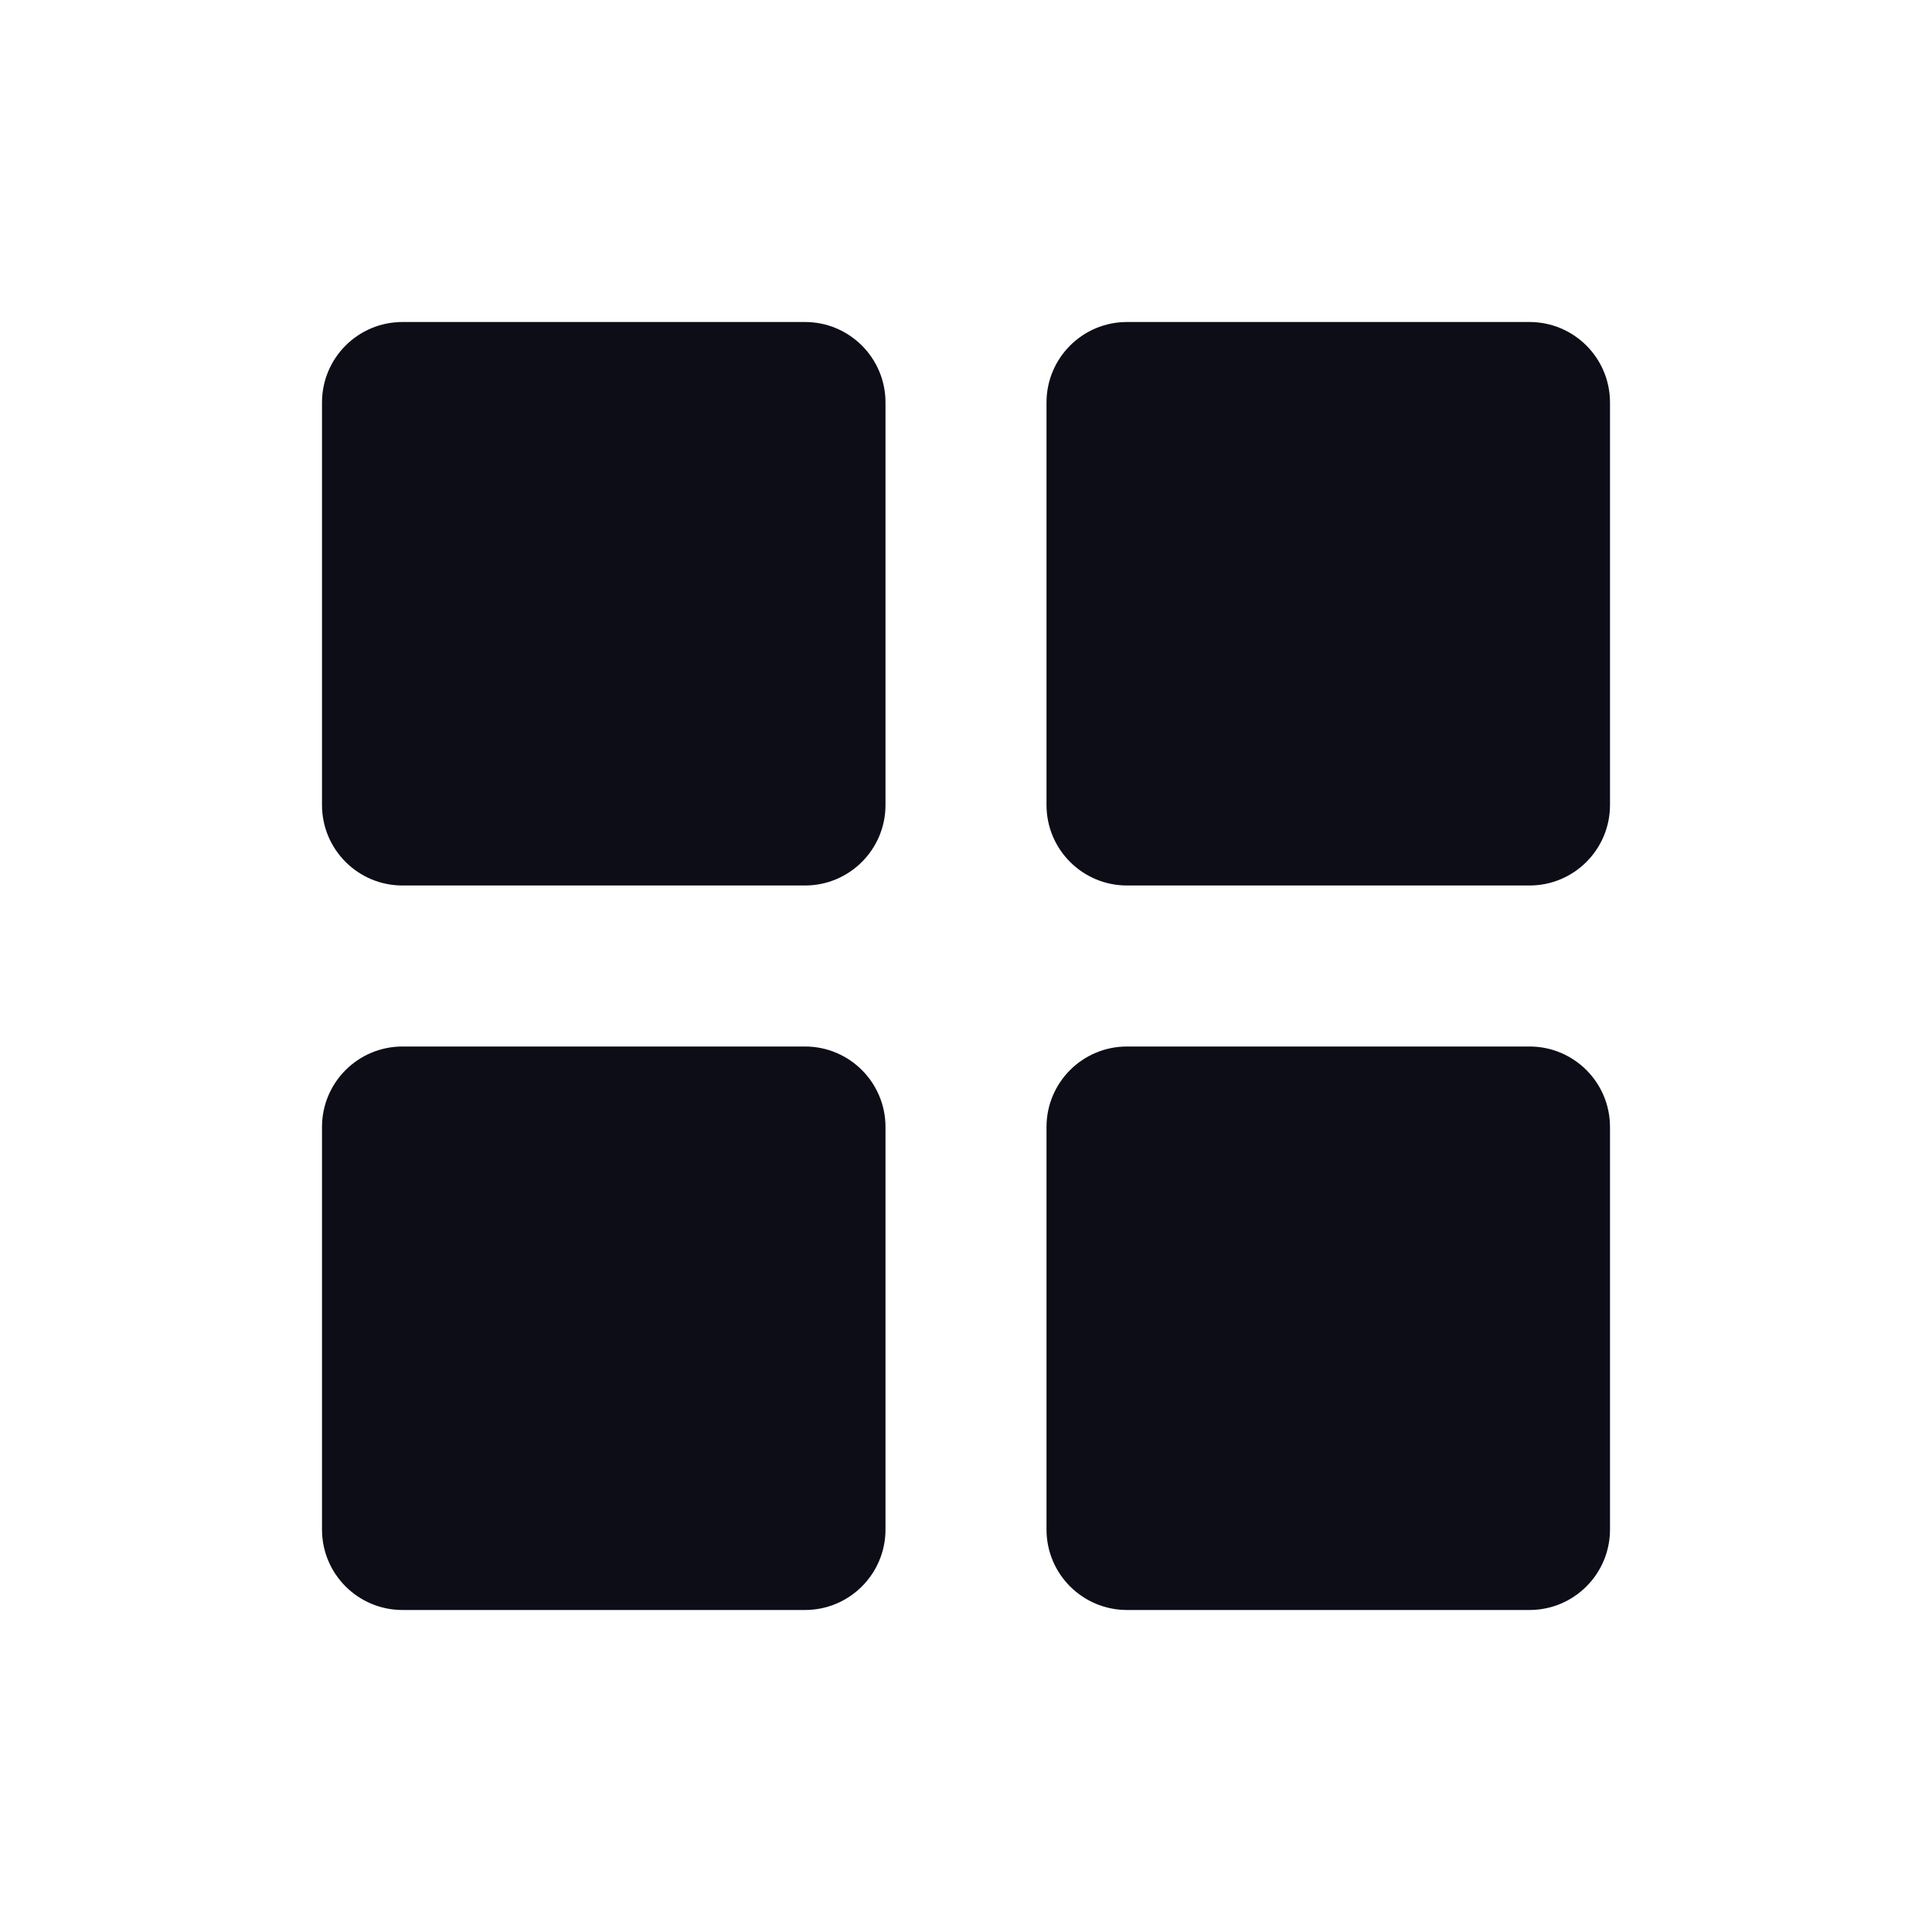
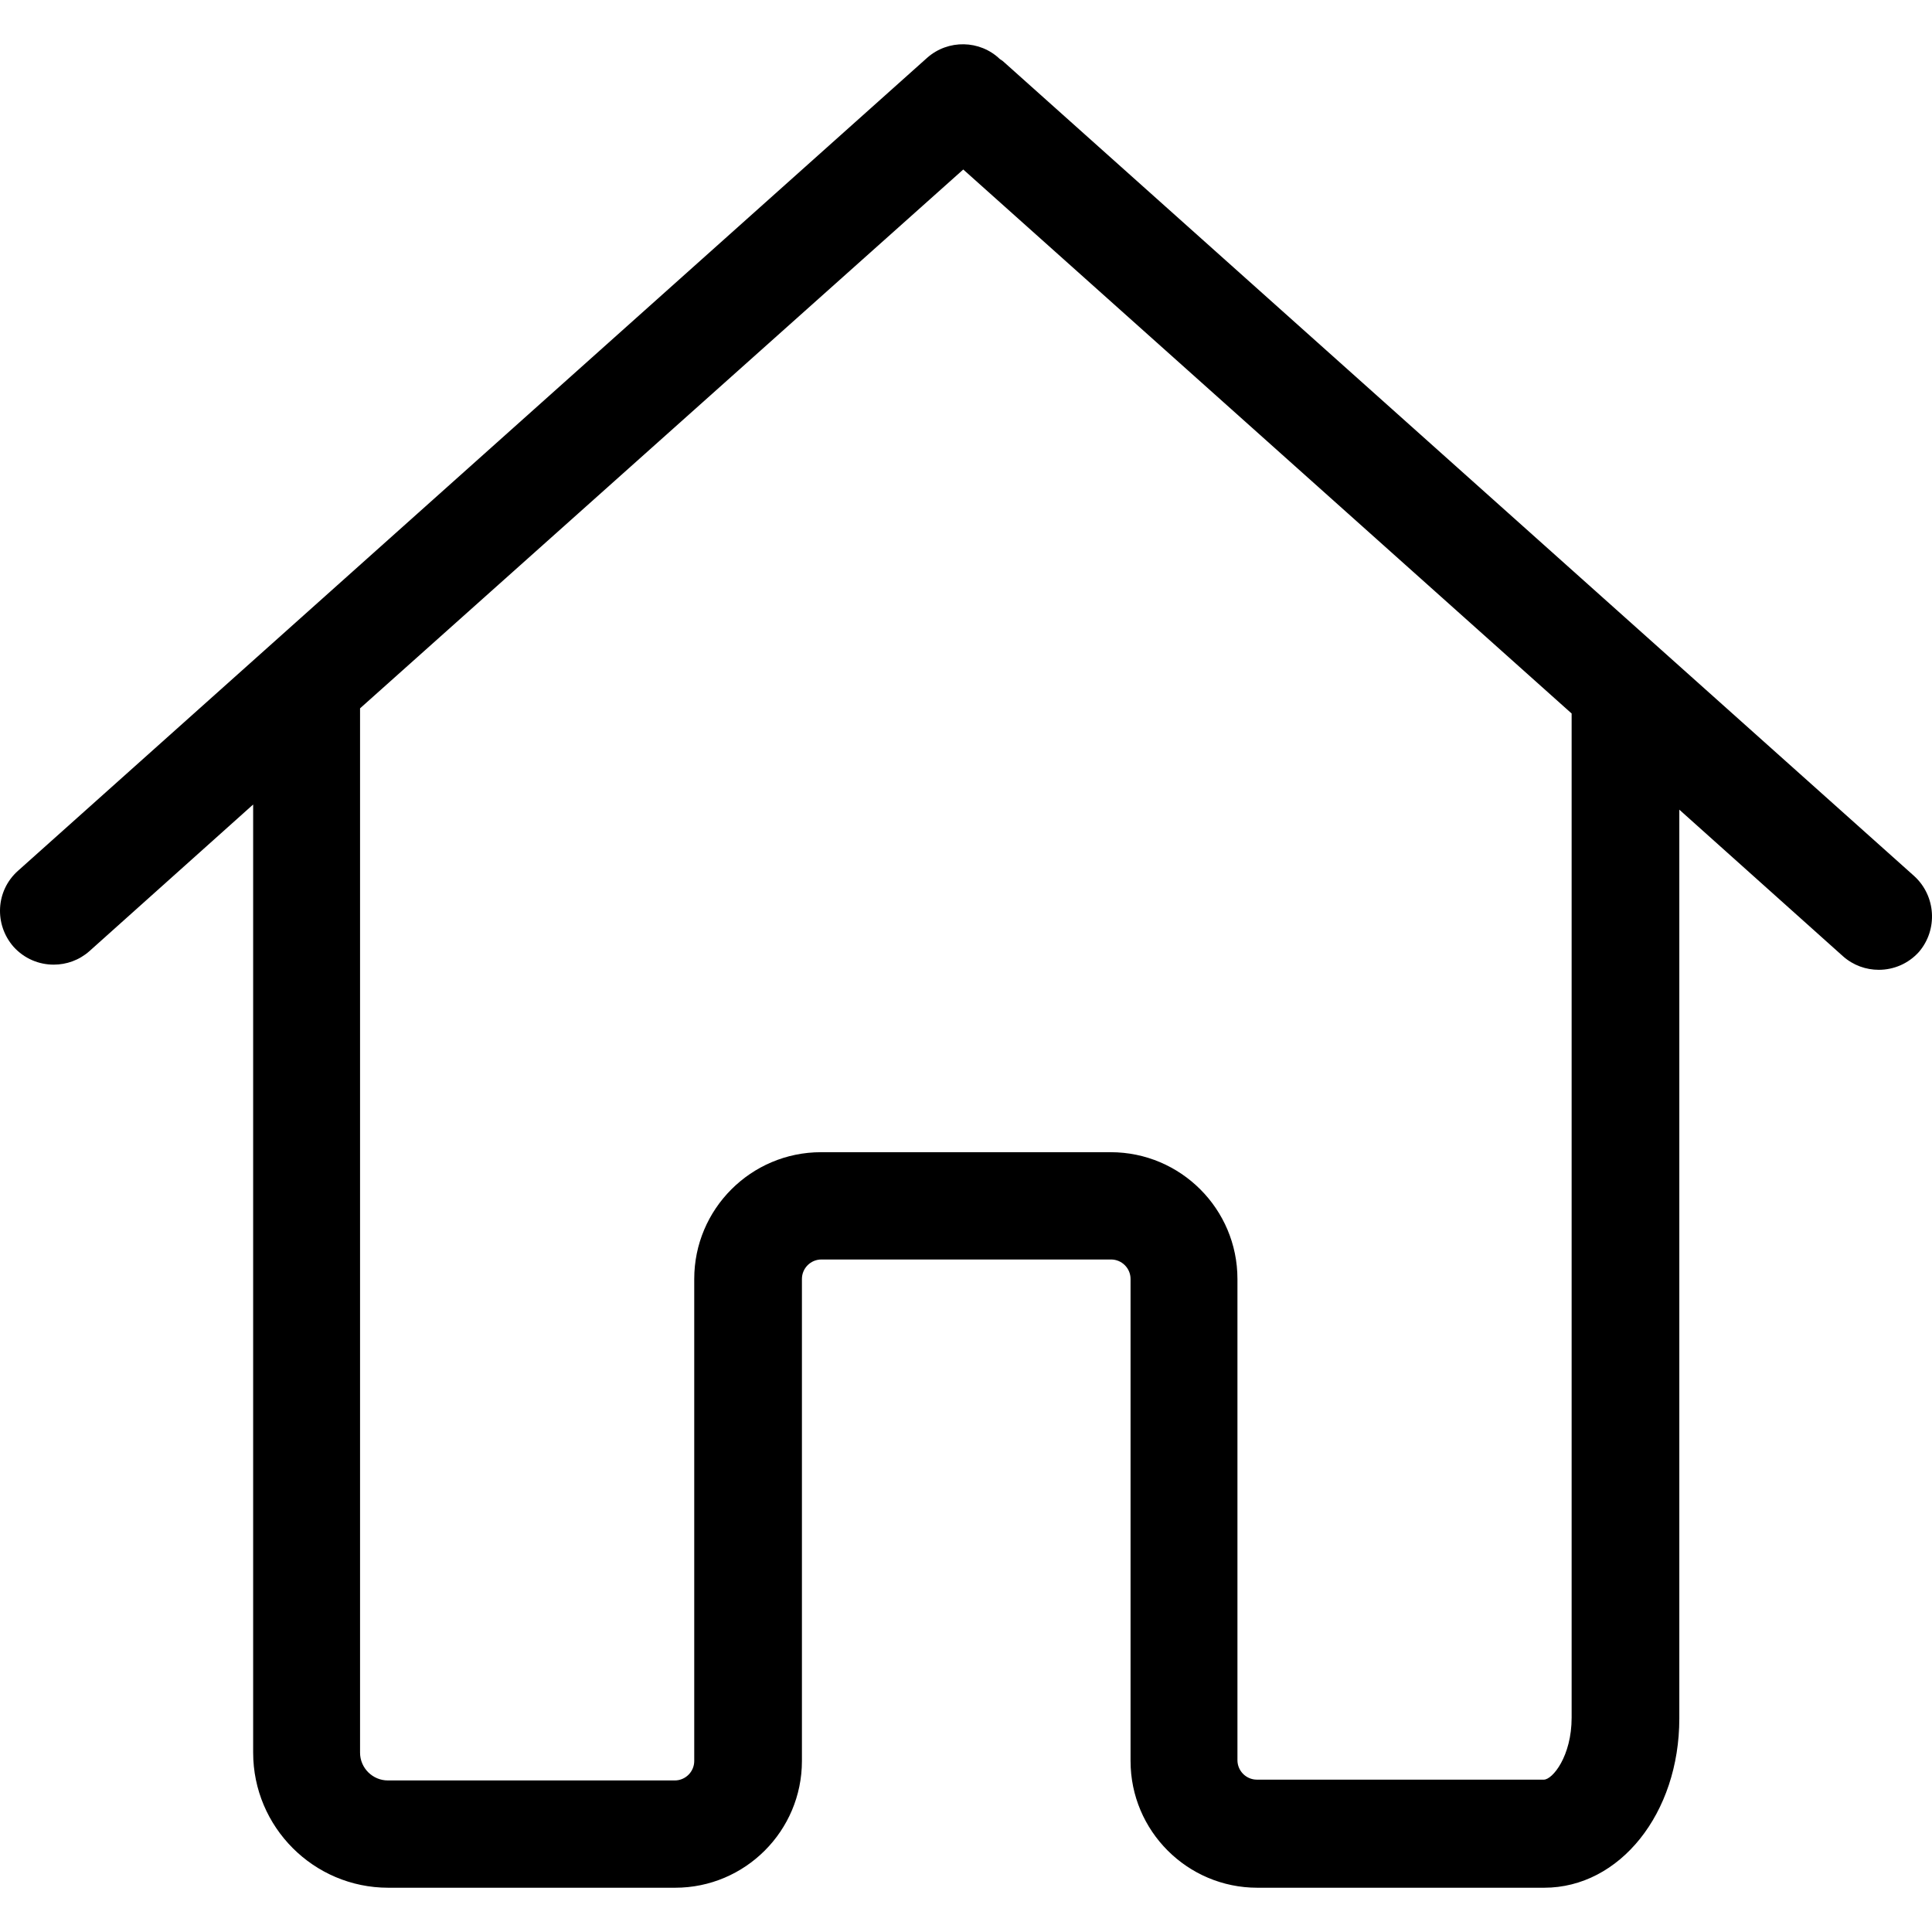
- <svg xmlns="http://www.w3.org/2000/svg" width="24" height="24">
-   <path d="M5 4h5a1 1 0 0 1 1 1v5a1 1 0 0 1-1 1H5a1 1 0 0 1-1-1V5a1 1 0 0 1 1-1zm9 0h5a1 1 0 0 1 1 1v5a1 1 0 0 1-1 1h-5a1 1 0 0 1-1-1V5a1 1 0 0 1 1-1zm0 9h5a1 1 0 0 1 1 1v5a1 1 0 0 1-1 1h-5a1 1 0 0 1-1-1v-5a1 1 0 0 1 1-1zm-9 0h5a1 1 0 0 1 1 1v5a1 1 0 0 1-1 1H5a1 1 0 0 1-1-1v-5a1 1 0 0 1 1-1z" class="main" fill="#0D0D17" fill-rule="nonzero" />
+ <svg xmlns="http://www.w3.org/2000/svg" width="24" height="24" version="1.1" id="Capa_1" x="0px" y="0px" viewBox="0 0 486.196 486.196" style="enable-background:new 0 0 486.196 486.196;" xml:space="preserve">
+   <g>
+     <path d="M481.708,220.456l-228.8-204.6c-0.4-0.4-0.8-0.7-1.3-1c-5-4.8-13-5-18.3-0.3l-228.8,204.6c-5.6,5-6,13.5-1.1,19.1   c2.7,3,6.4,4.5,10.1,4.5c3.2,0,6.4-1.1,9-3.4l41.2-36.9v7.2v106.8v124.6c0,18.7,15.2,34,34,34c0.3,0,0.5,0,0.8,0s0.5,0,0.8,0h70.6   c17.6,0,31.9-14.3,31.9-31.9v-121.3c0-2.7,2.2-4.9,4.9-4.9h72.9c2.7,0,4.9,2.2,4.9,4.9v121.3c0,17.6,14.3,31.9,31.9,31.9h72.2   c19,0,34-18.7,34-42.6v-111.2v-34v-83.5l41.2,36.9c2.6,2.3,5.8,3.4,9,3.4c3.7,0,7.4-1.5,10.1-4.5   C487.708,233.956,487.208,225.456,481.708,220.456z M395.508,287.156v34v111.1c0,9.7-4.8,15.6-7,15.6h-72.2c-2.7,0-4.9-2.2-4.9-4.9   v-121.1c0-17.6-14.3-31.9-31.9-31.9h-72.9c-17.6,0-31.9,14.3-31.9,31.9v121.3c0,2.7-2.2,4.9-4.9,4.9h-70.6c-0.3,0-0.5,0-0.8,0   s-0.5,0-0.8,0c-3.8,0-7-3.1-7-7v-124.7v-106.8v-31.3l151.8-135.6l153.1,136.9L395.508,287.156L395.508,287.156z" />
+   </g>
+   <g>
+ </g>
+   <g>
+ </g>
+   <g>
+ </g>
+   <g>
+ </g>
+   <g>
+ </g>
+   <g>
+ </g>
+   <g>
+ </g>
+   <g>
+ </g>
+   <g>
+ </g>
+   <g>
+ </g>
+   <g>
+ </g>
+   <g>
+ </g>
+   <g>
+ </g>
+   <g>
+ </g>
+   <g>
+ </g>
</svg>
